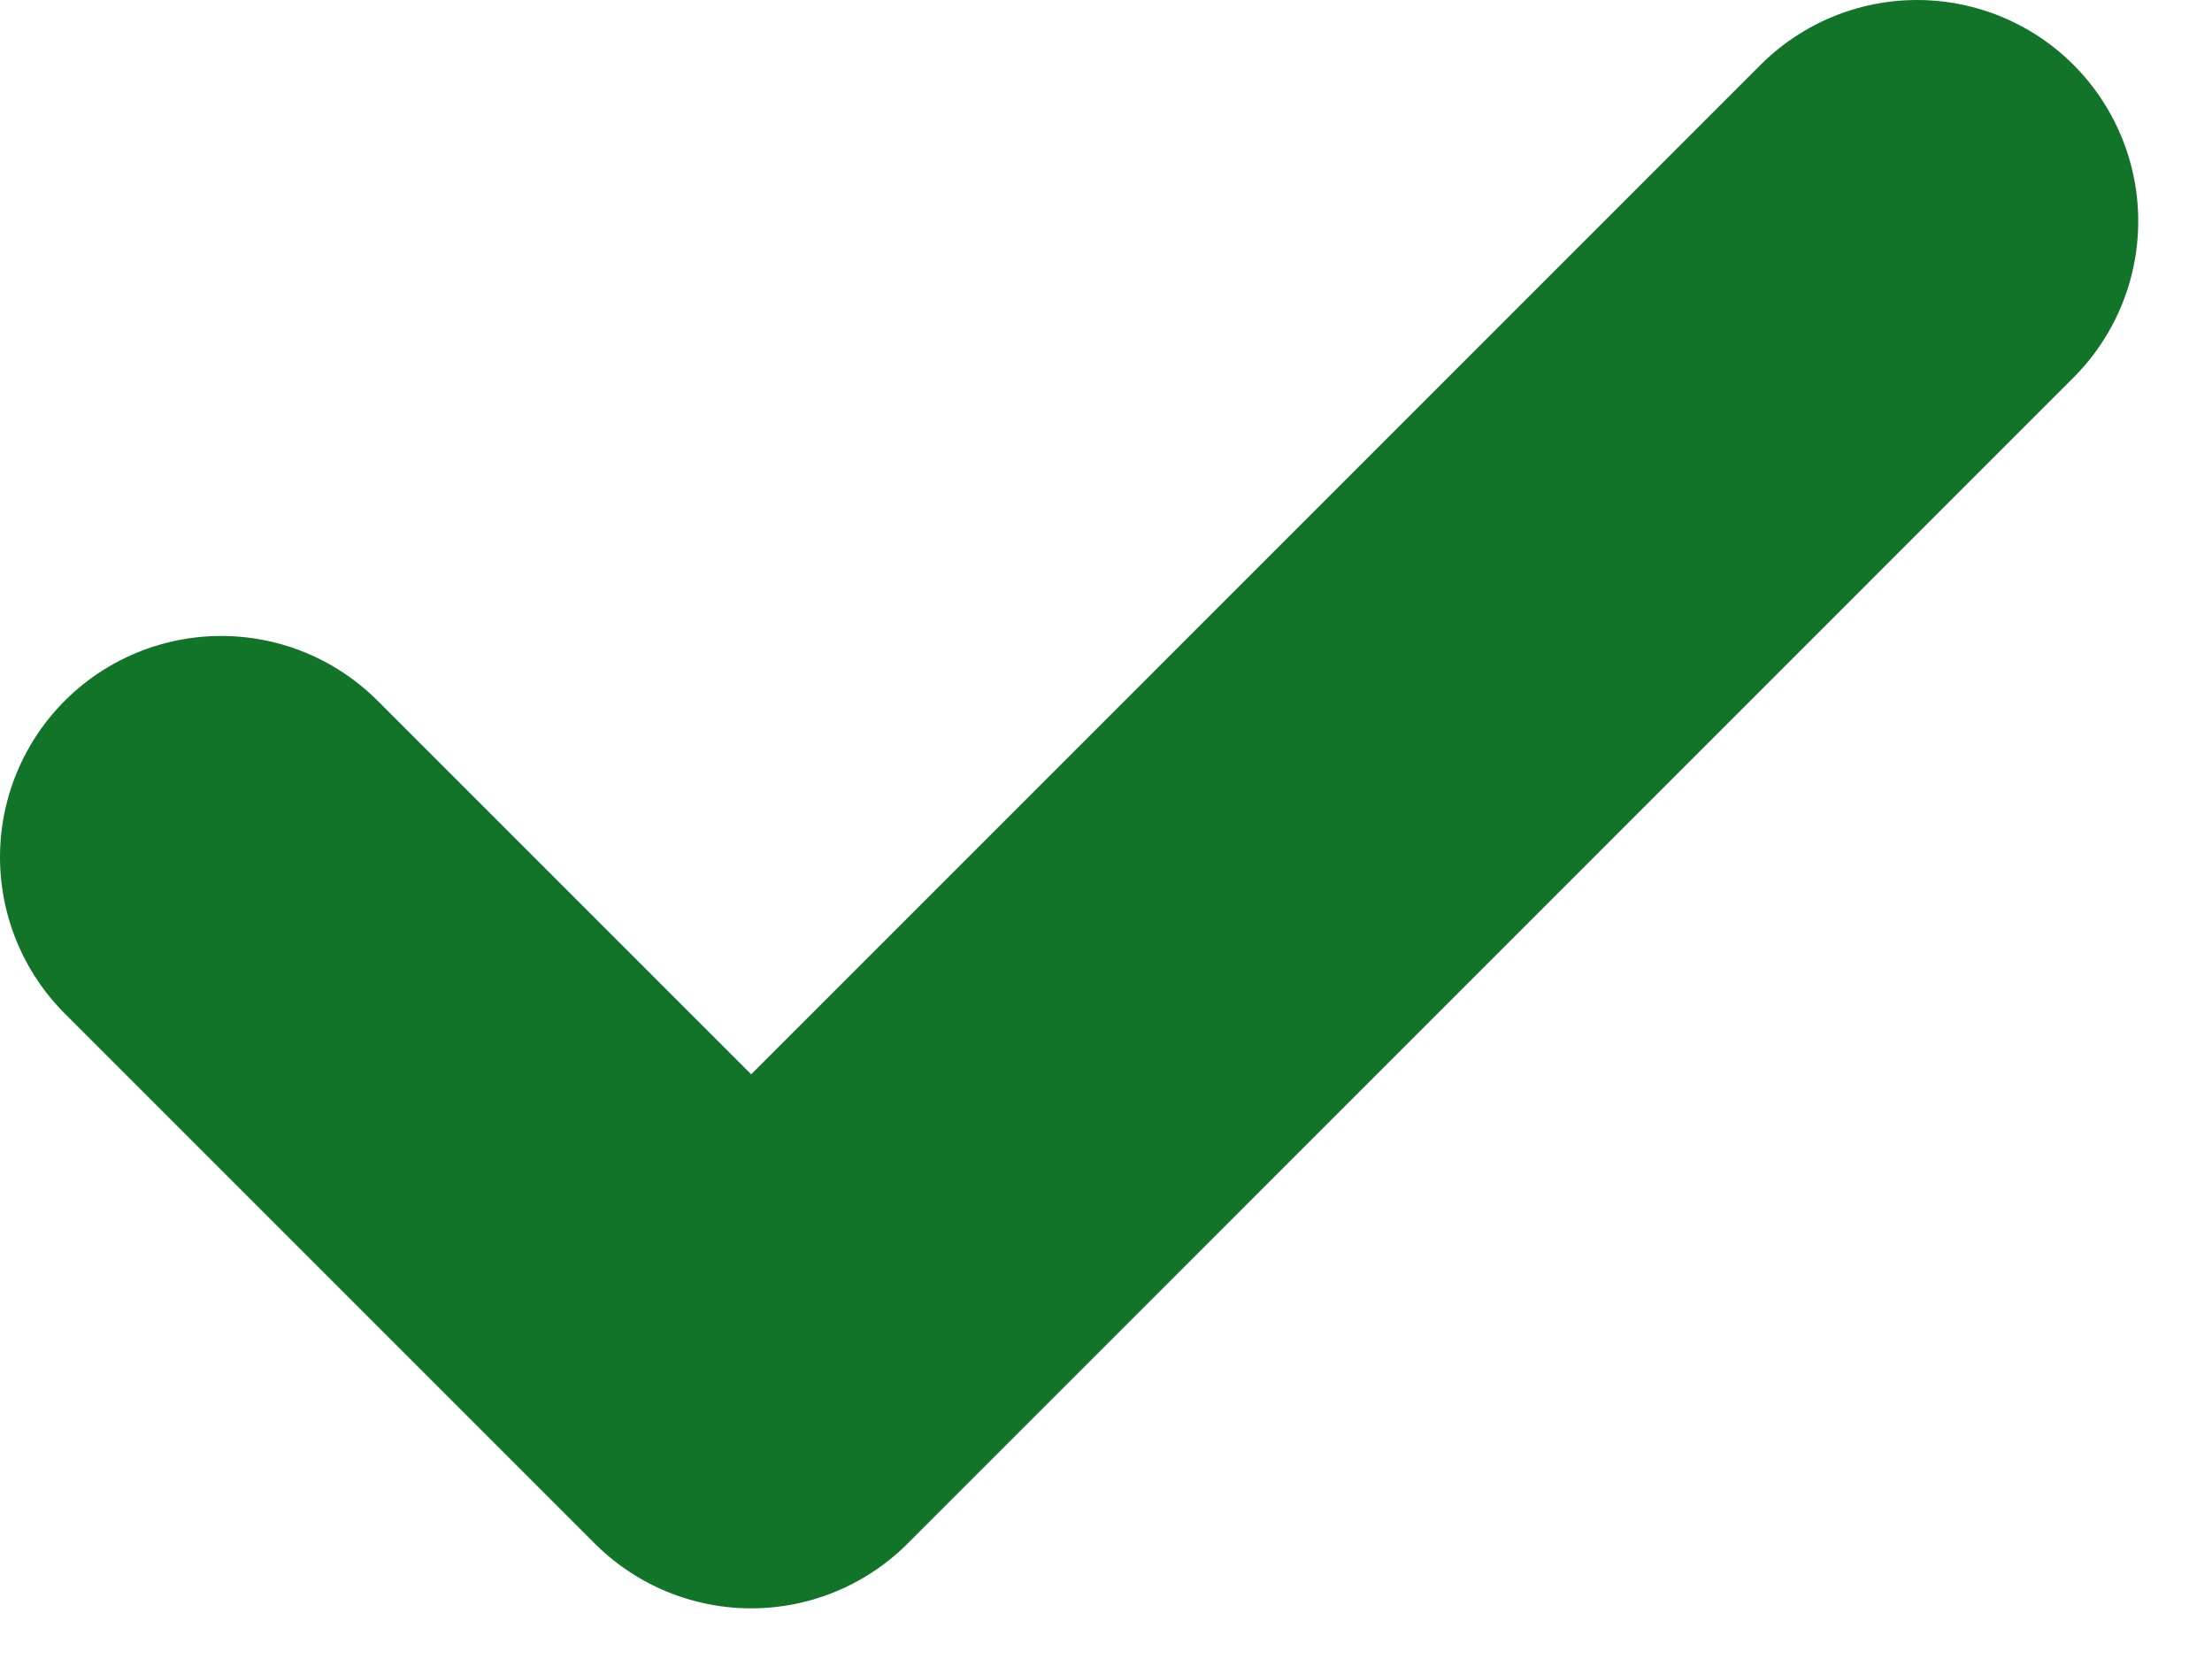
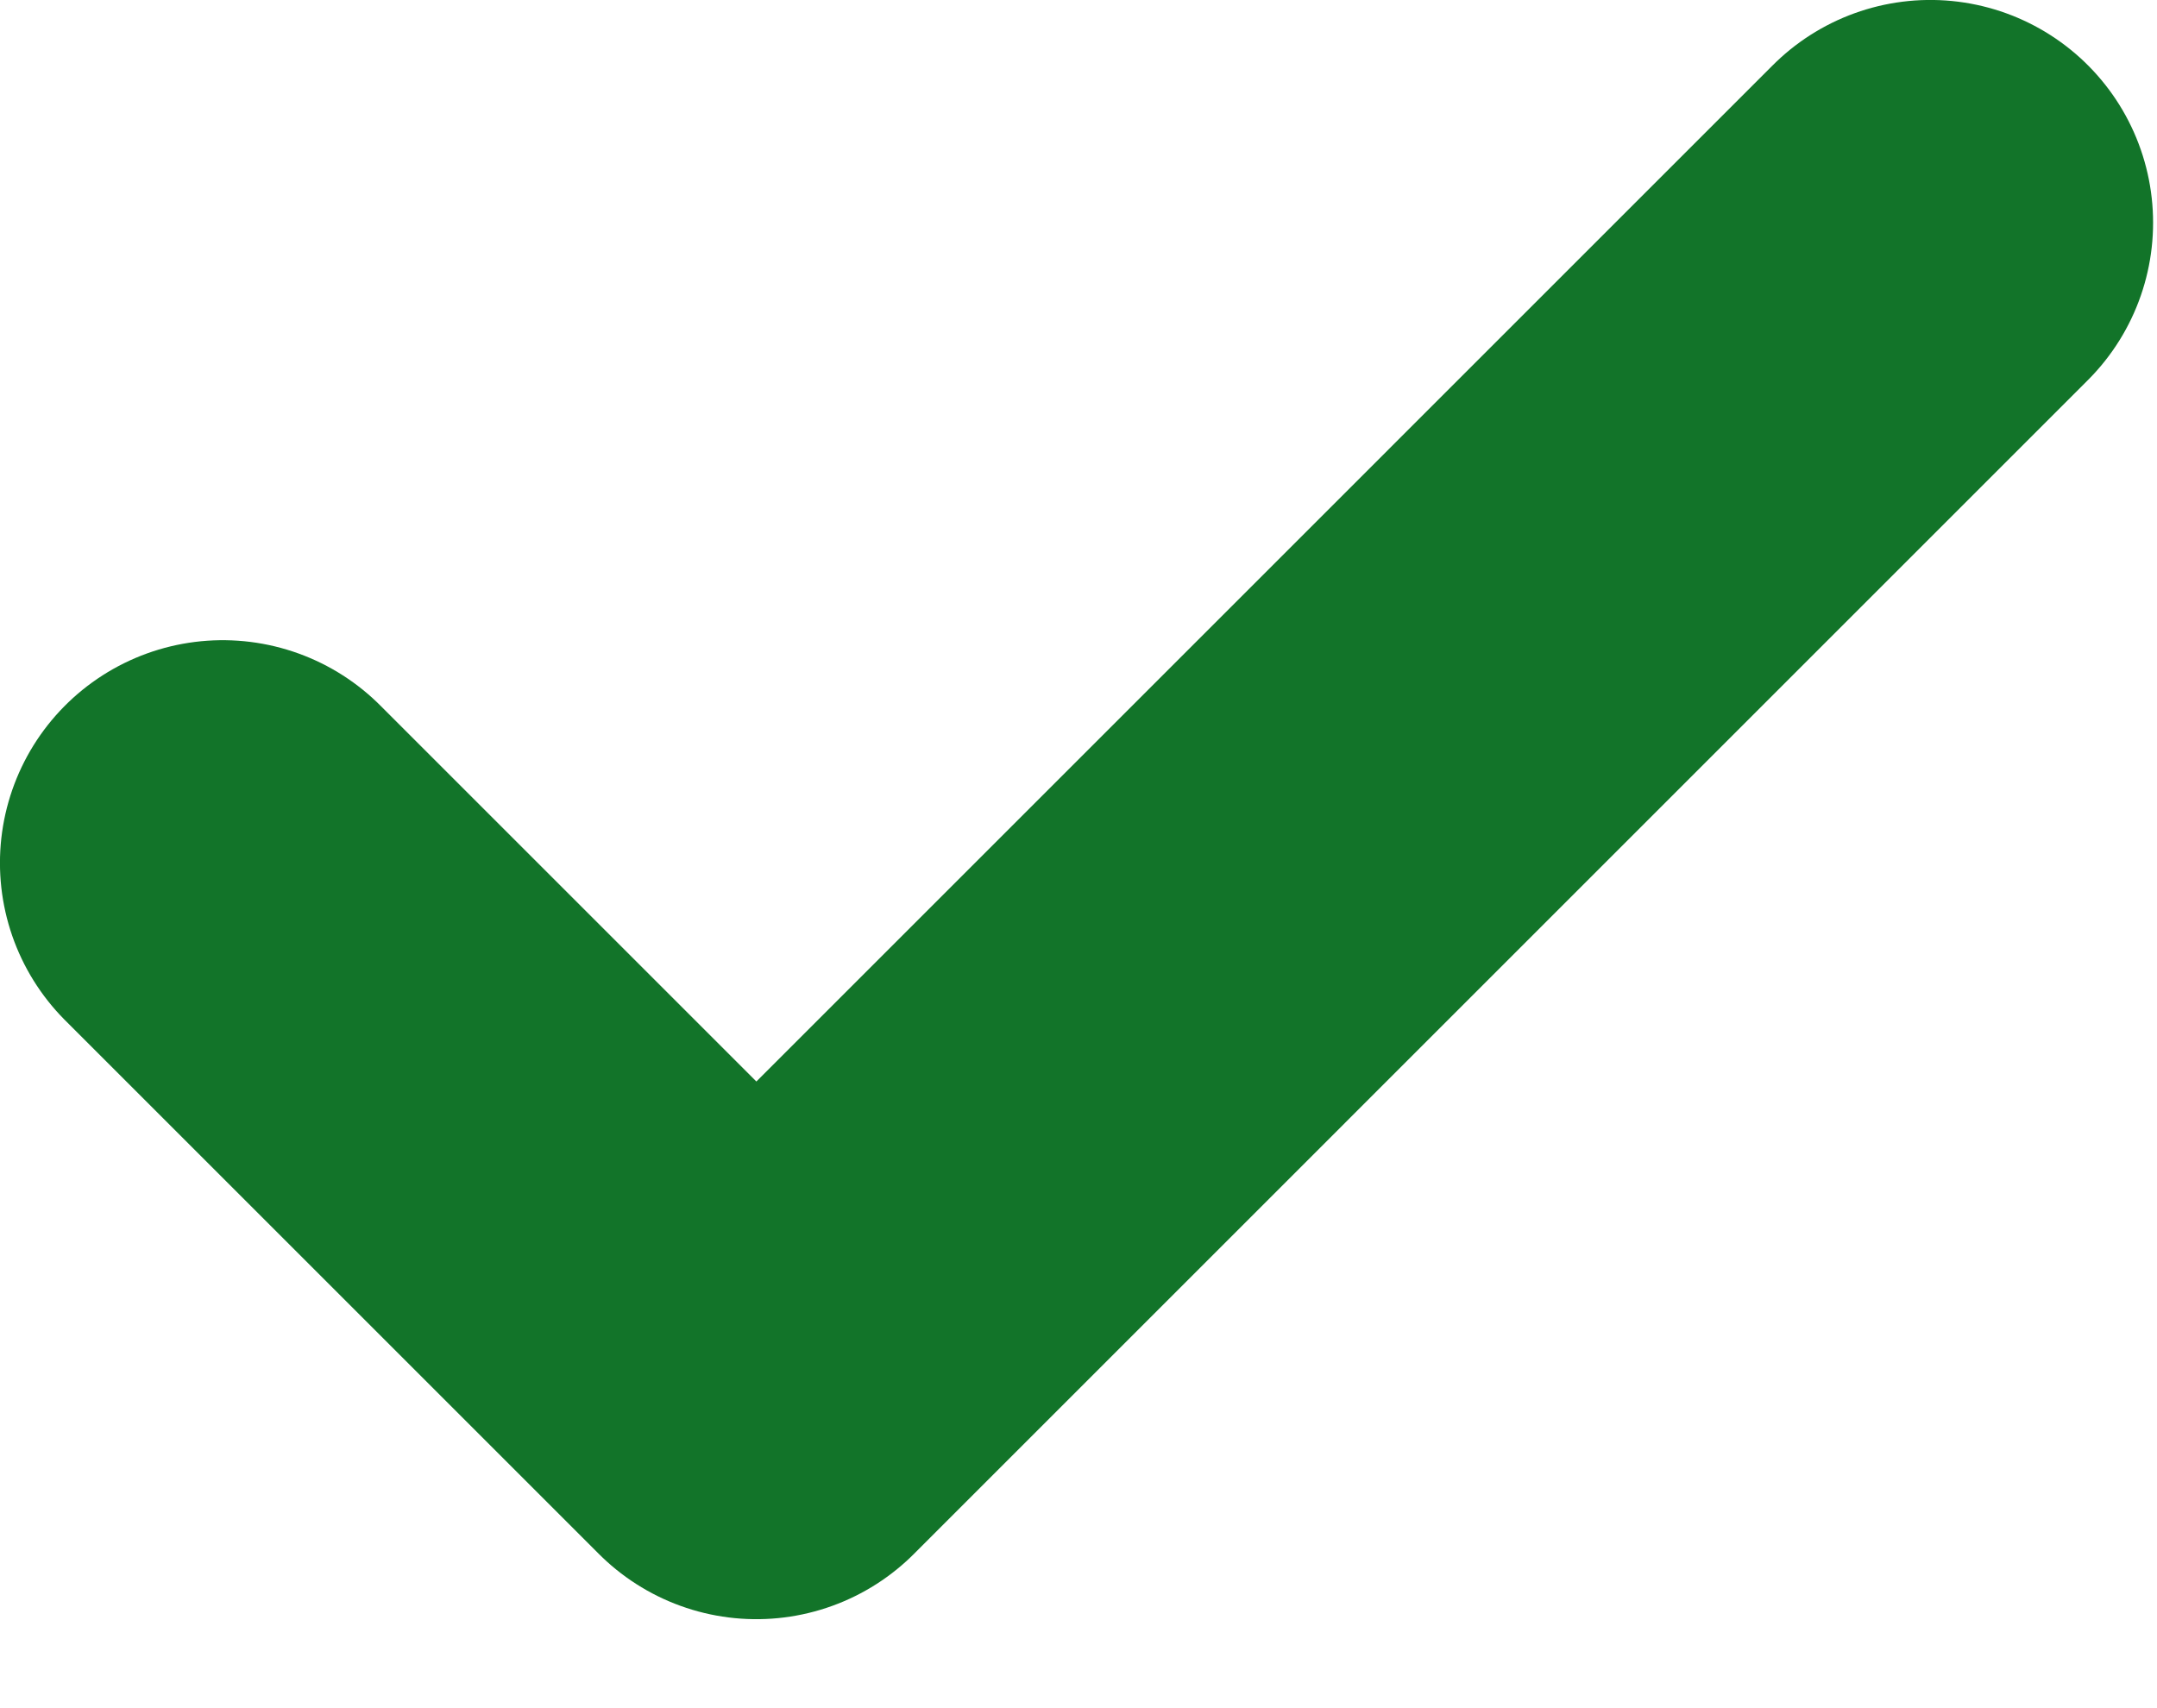
- <svg xmlns="http://www.w3.org/2000/svg" class="reponse-icon" width="20" height="15" viewBox="0 0 20 15" fill="none">
-   <path d="M17.333 2L6.792 12.542L2 7.75" stroke="#127429" stroke-width="4" stroke-linecap="round" stroke-linejoin="round" />
+ <svg xmlns="http://www.w3.org/2000/svg" class="qcm__icon" width="24" height="19" viewBox="0 0 24 19" fill="none">
+   <path d="M21.478 2.478L8.416 15.541L2.478 9.603" stroke="#127429" stroke-width="4.957" stroke-linecap="round" stroke-linejoin="round" />
</svg>
